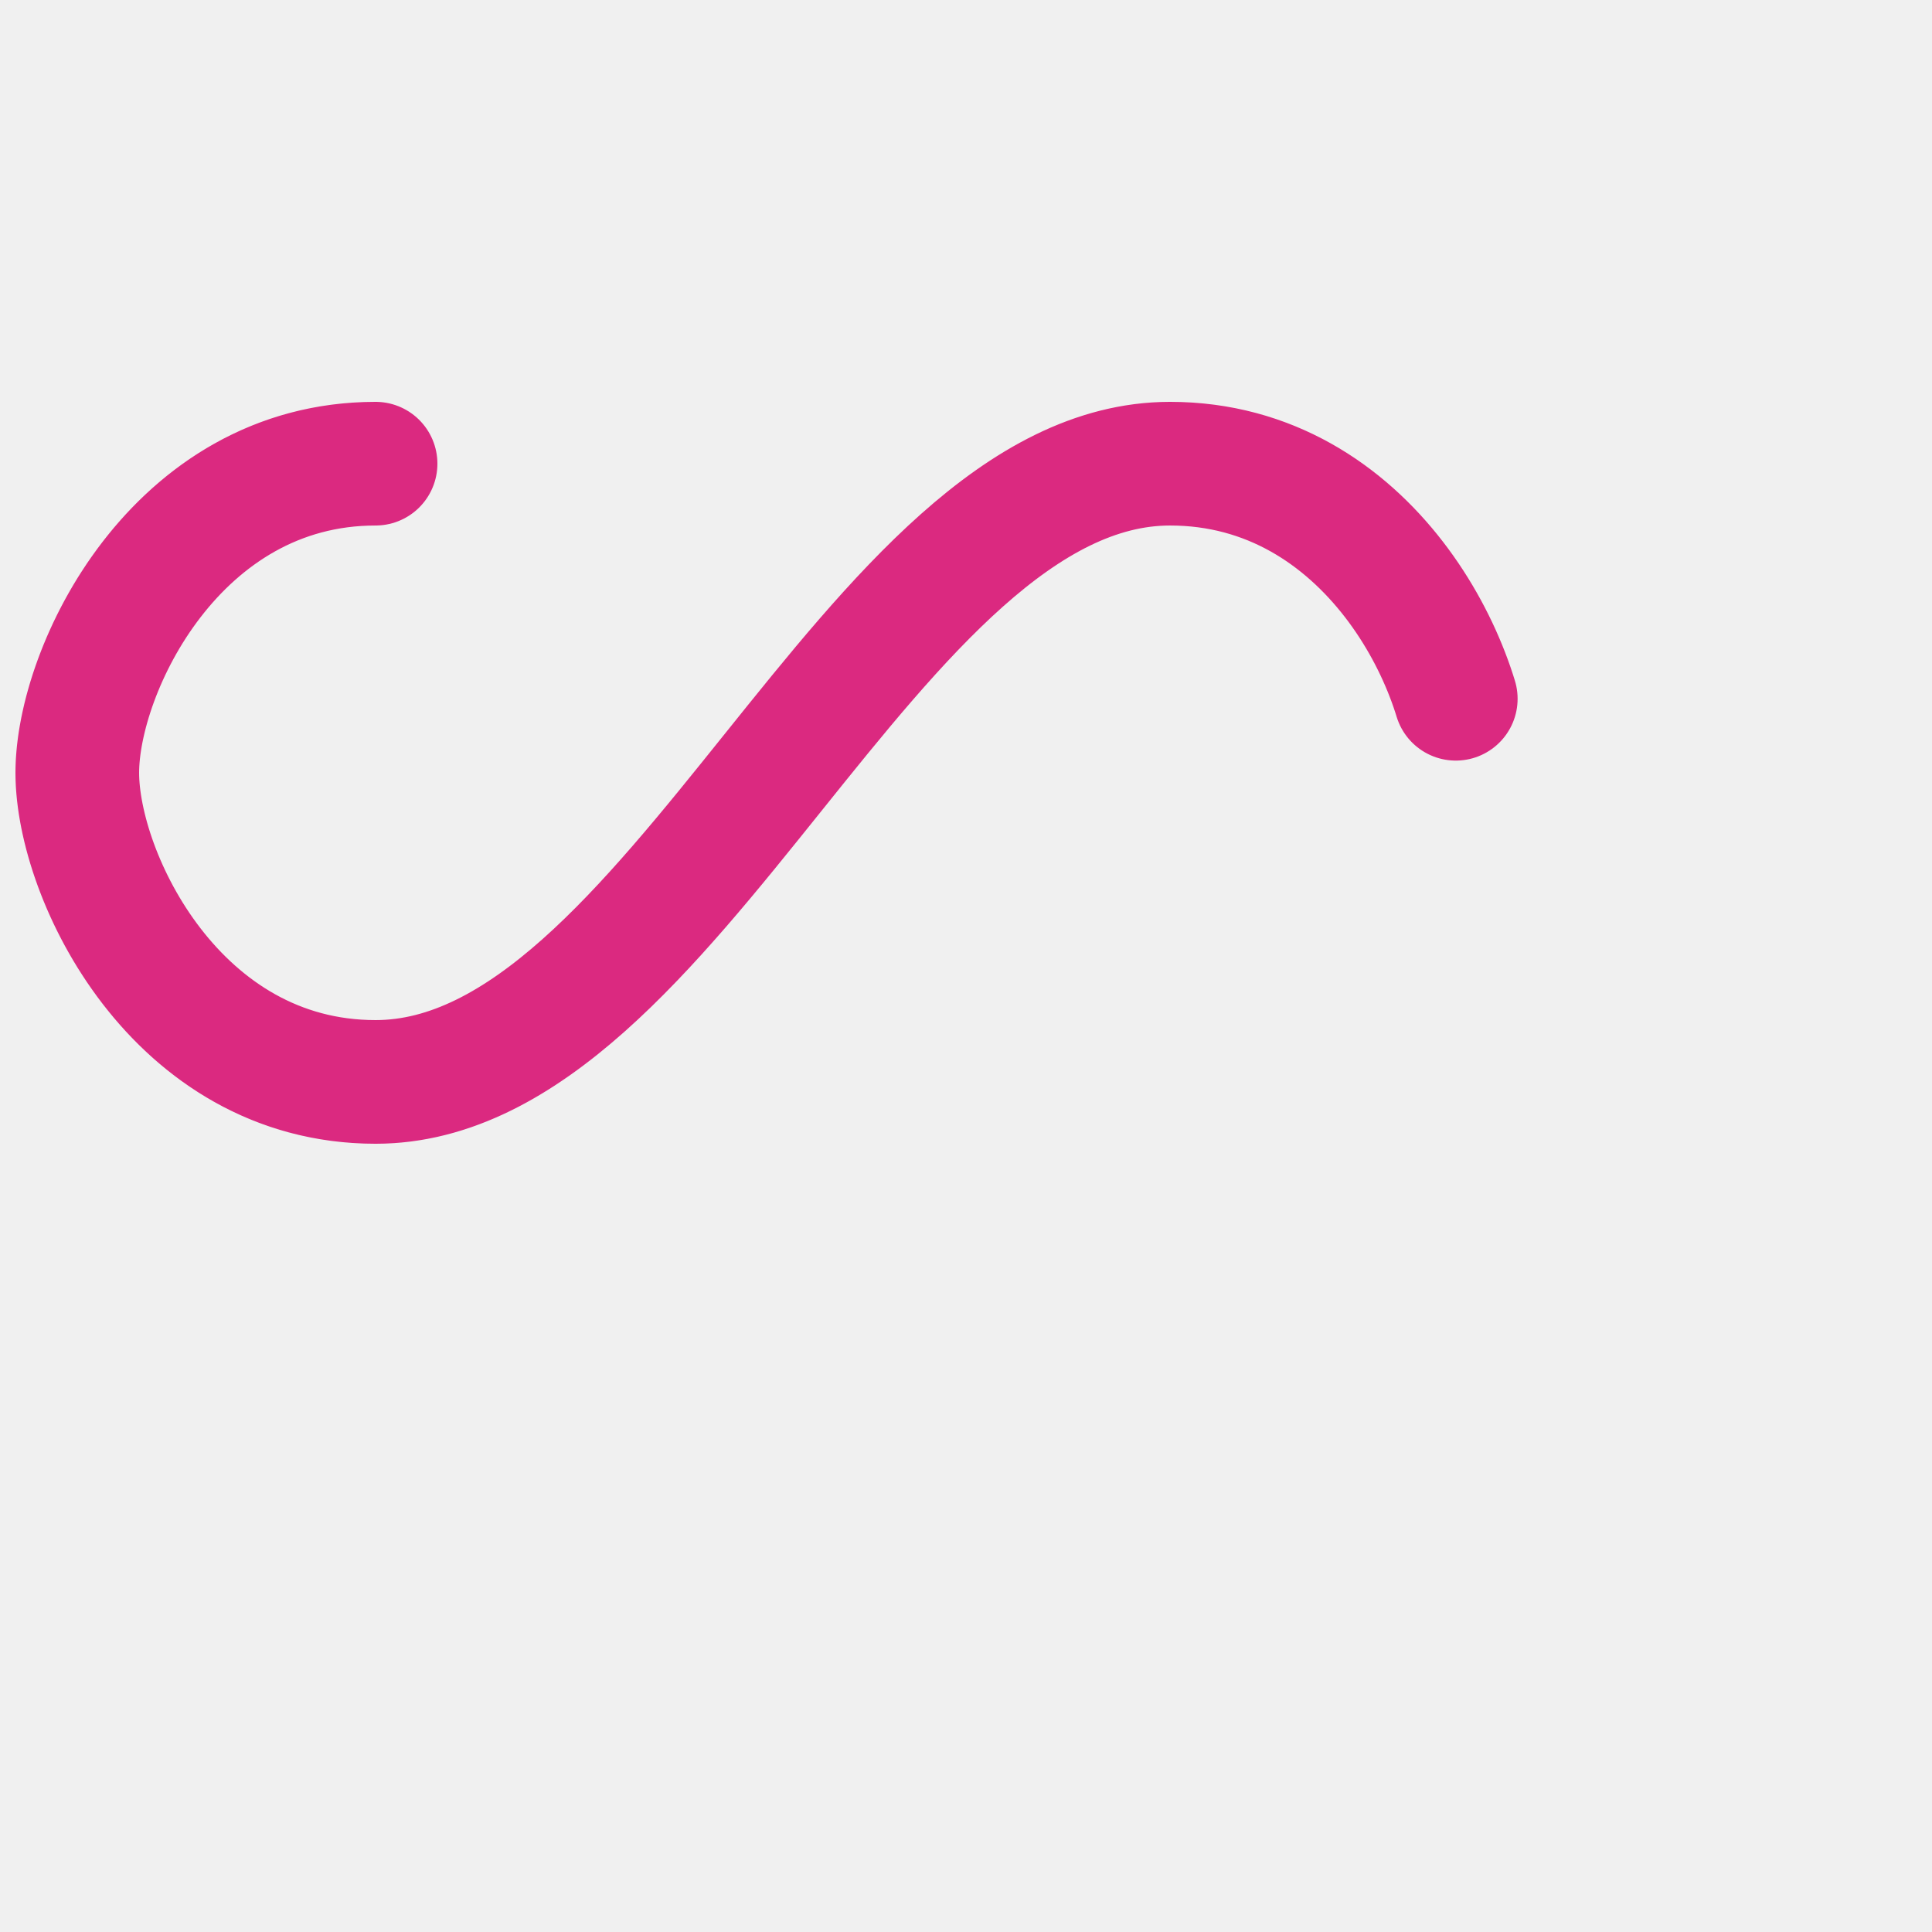
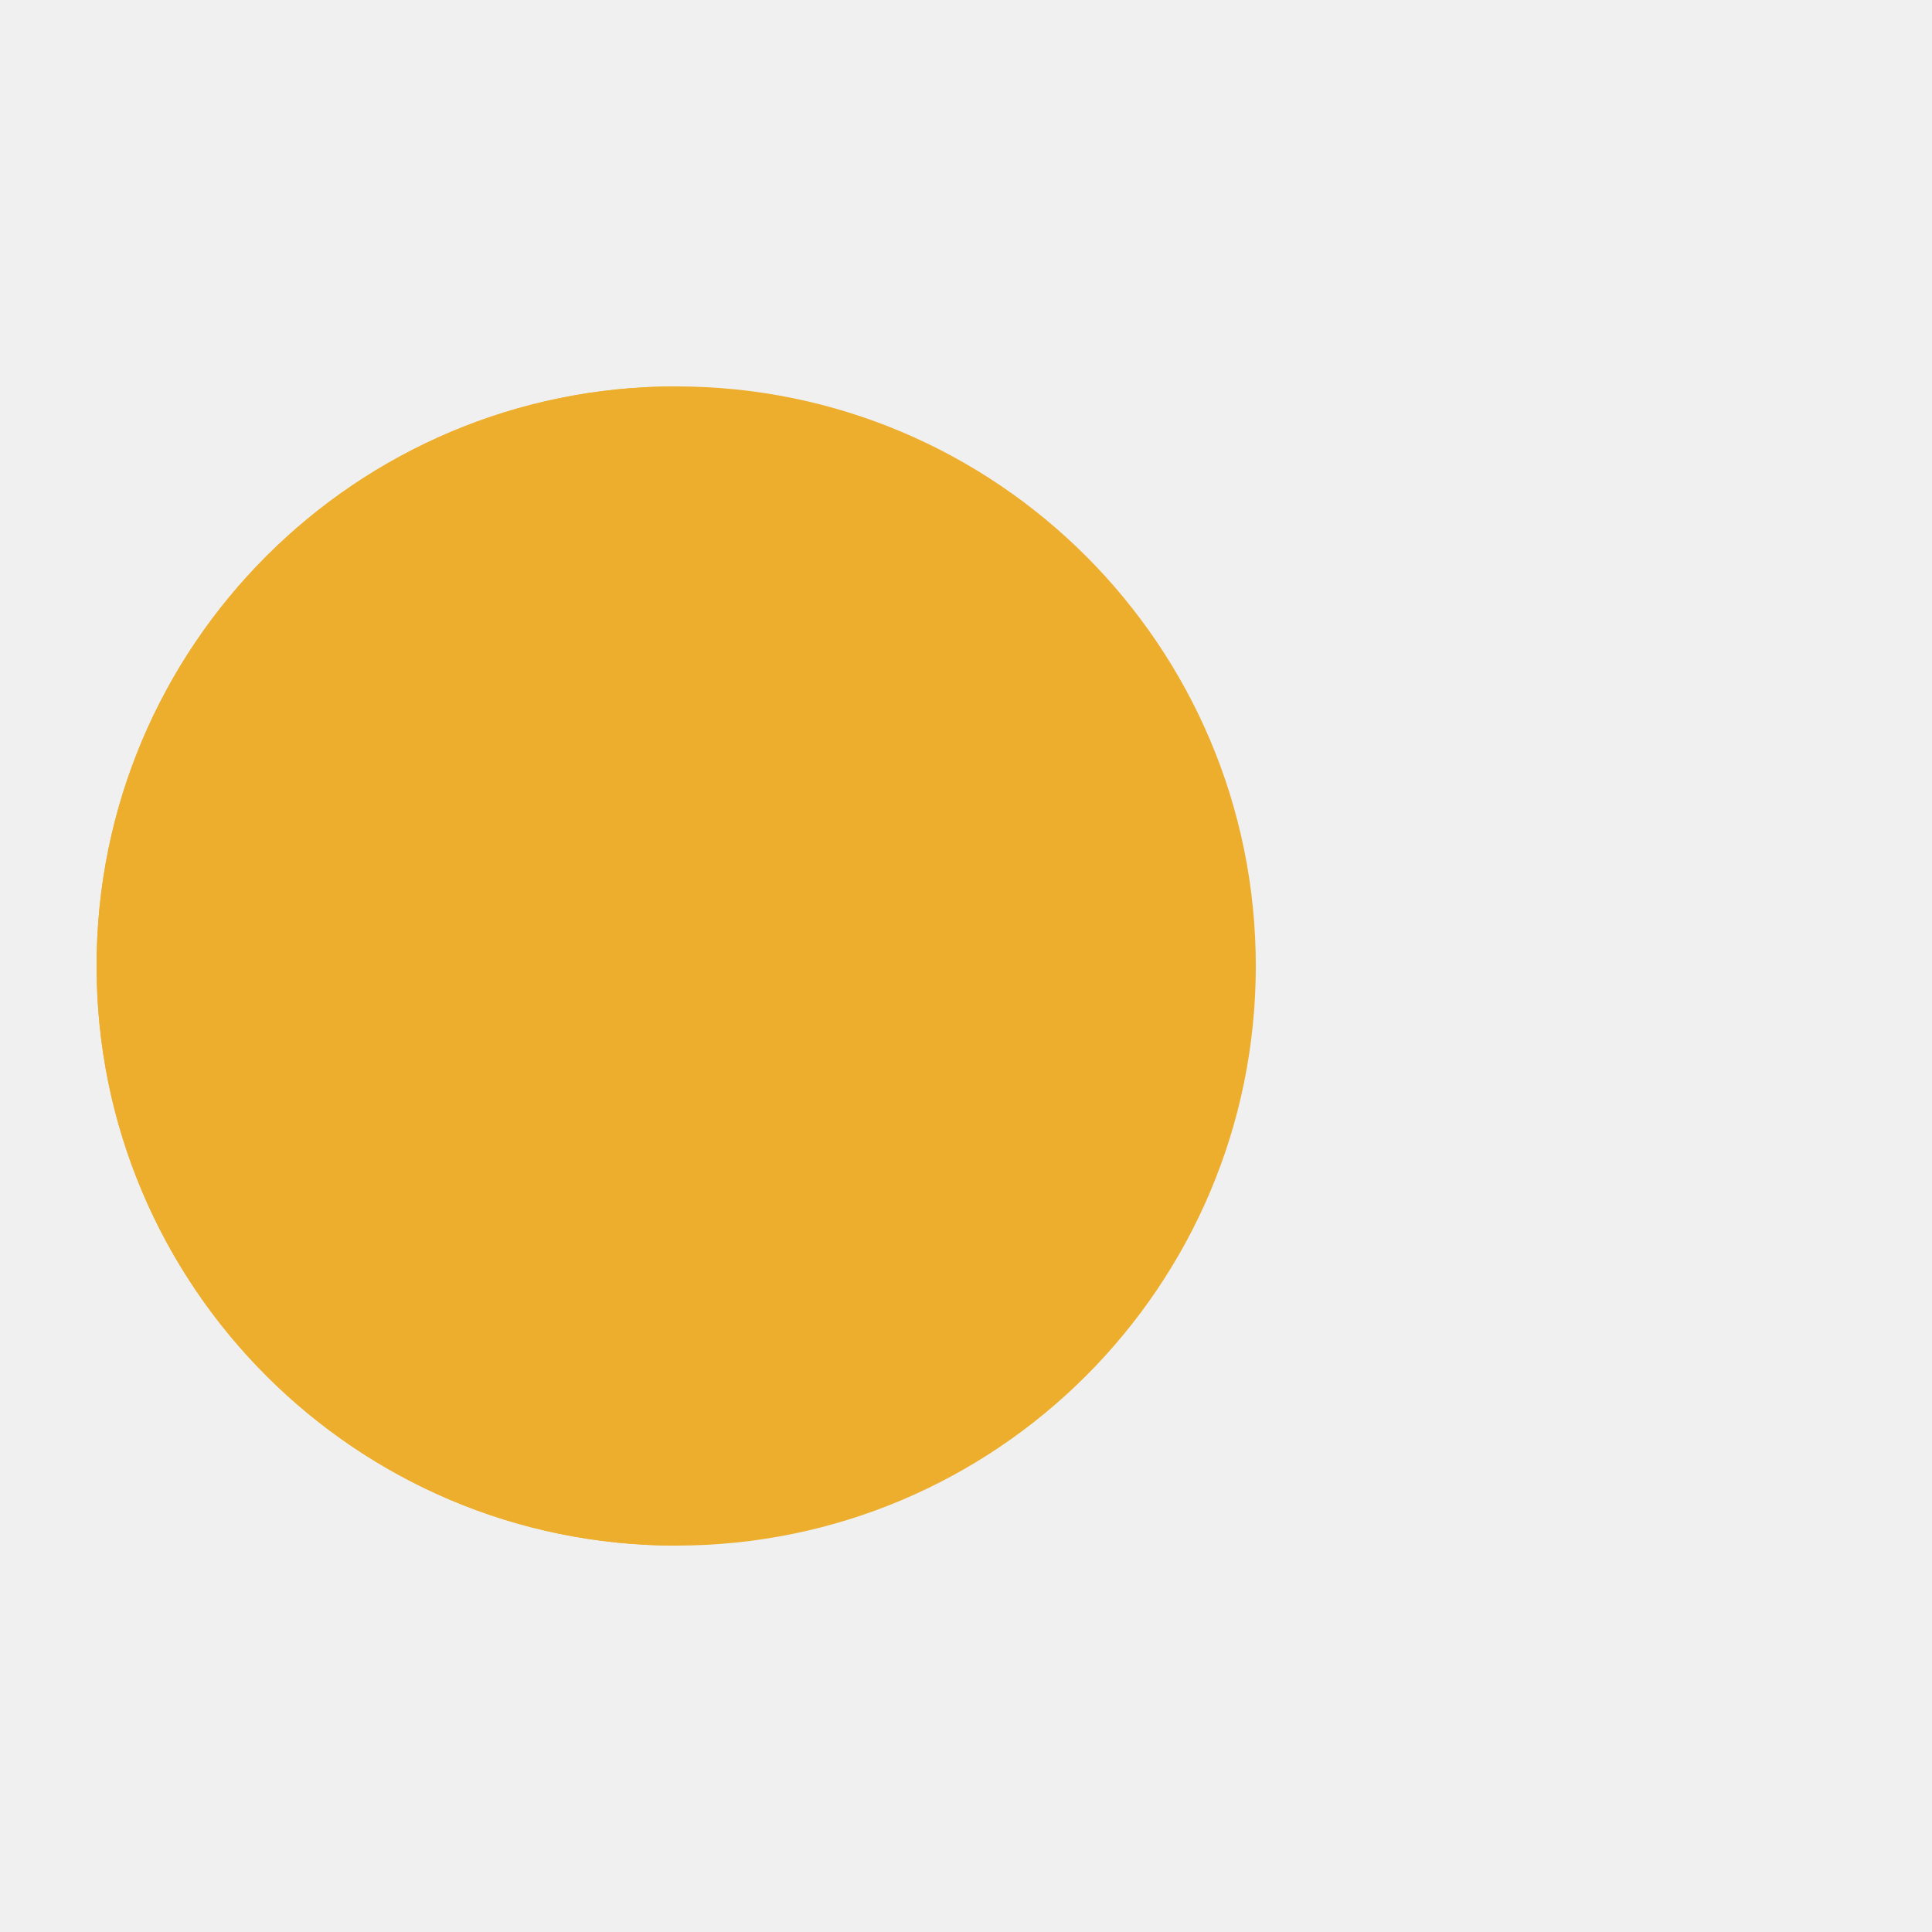
- <svg xmlns="http://www.w3.org/2000/svg" style="margin:auto;background-image:none;display:block;shape-rendering:auto" width="200" height="200" preserveAspectRatio="xMidYMid" viewBox="0 0 100 100">
-   <path fill="none" stroke="#db2980" stroke-dasharray="153.953 102.636" stroke-linecap="round" stroke-width="8" d="M24.3 30C11.4 30 5 43.3 5 50s6.4 20 19.3 20c19.3 0 32.1-40 51.4-40 C88.6 30 95 43.3 95 50s-6.4 20-19.3 20C56.4 70 43.6 30 24.3 30z" style="transform:scale(.8);transform-origin:50px 50px">
-     <animate attributeName="stroke-dashoffset" dur="1s" keyTimes="0;1" repeatCount="indefinite" values="0;256.589" />
-   </path>
+ <svg xmlns="http://www.w3.org/2000/svg" style="margin: auto; background: rgb(27, 0, 59); display: block; shape-rendering: auto;" width="200px" height="200px" viewBox="0 0 100 100" preserveAspectRatio="xMidYMid">
+   <g>
+     <circle cx="60" cy="50" r="4" fill="#ffffff">
+       <animate attributeName="cx" repeatCount="indefinite" dur="1s" values="95;35" keyTimes="0;1" begin="-0.67s" />
+       <animate attributeName="fill-opacity" repeatCount="indefinite" dur="1s" values="0;1;1" keyTimes="0;0.2;1" begin="-0.67s" />
+     </circle>
+     <circle cx="60" cy="50" r="4" fill="#ffffff">
+       <animate attributeName="cx" repeatCount="indefinite" dur="1s" values="95;35" keyTimes="0;1" begin="-0.33s" />
+       <animate attributeName="fill-opacity" repeatCount="indefinite" dur="1s" values="0;1;1" keyTimes="0;0.2;1" begin="-0.33s" />
+     </circle>
+     <circle cx="60" cy="50" r="4" fill="#ffffff">
+       <animate attributeName="cx" repeatCount="indefinite" dur="1s" values="95;35" keyTimes="0;1" begin="0s" />
+       <animate attributeName="fill-opacity" repeatCount="indefinite" dur="1s" values="0;1;1" keyTimes="0;0.2;1" begin="0s" />
+     </circle>
+   </g>
+   <g transform="translate(-15 0)">
+     <path d="M50 50L20 50A30 30 0 0 0 80 50Z" fill="#edae2d" transform="rotate(90 50 50)" />
+     <path d="M50 50L20 50A30 30 0 0 0 80 50Z" fill="#edae2d">
+       <animateTransform attributeName="transform" type="rotate" repeatCount="indefinite" dur="1s" values="0 50 50;45 50 50;0 50 50" keyTimes="0;0.5;1" />
+     </path>
+     <path d="M50 50L20 50A30 30 0 0 1 80 50Z" fill="#edae2d">
+       <animateTransform attributeName="transform" type="rotate" repeatCount="indefinite" dur="1s" values="0 50 50;-45 50 50;0 50 50" keyTimes="0;0.5;1" />
+     </path>
+   </g>
</svg>
